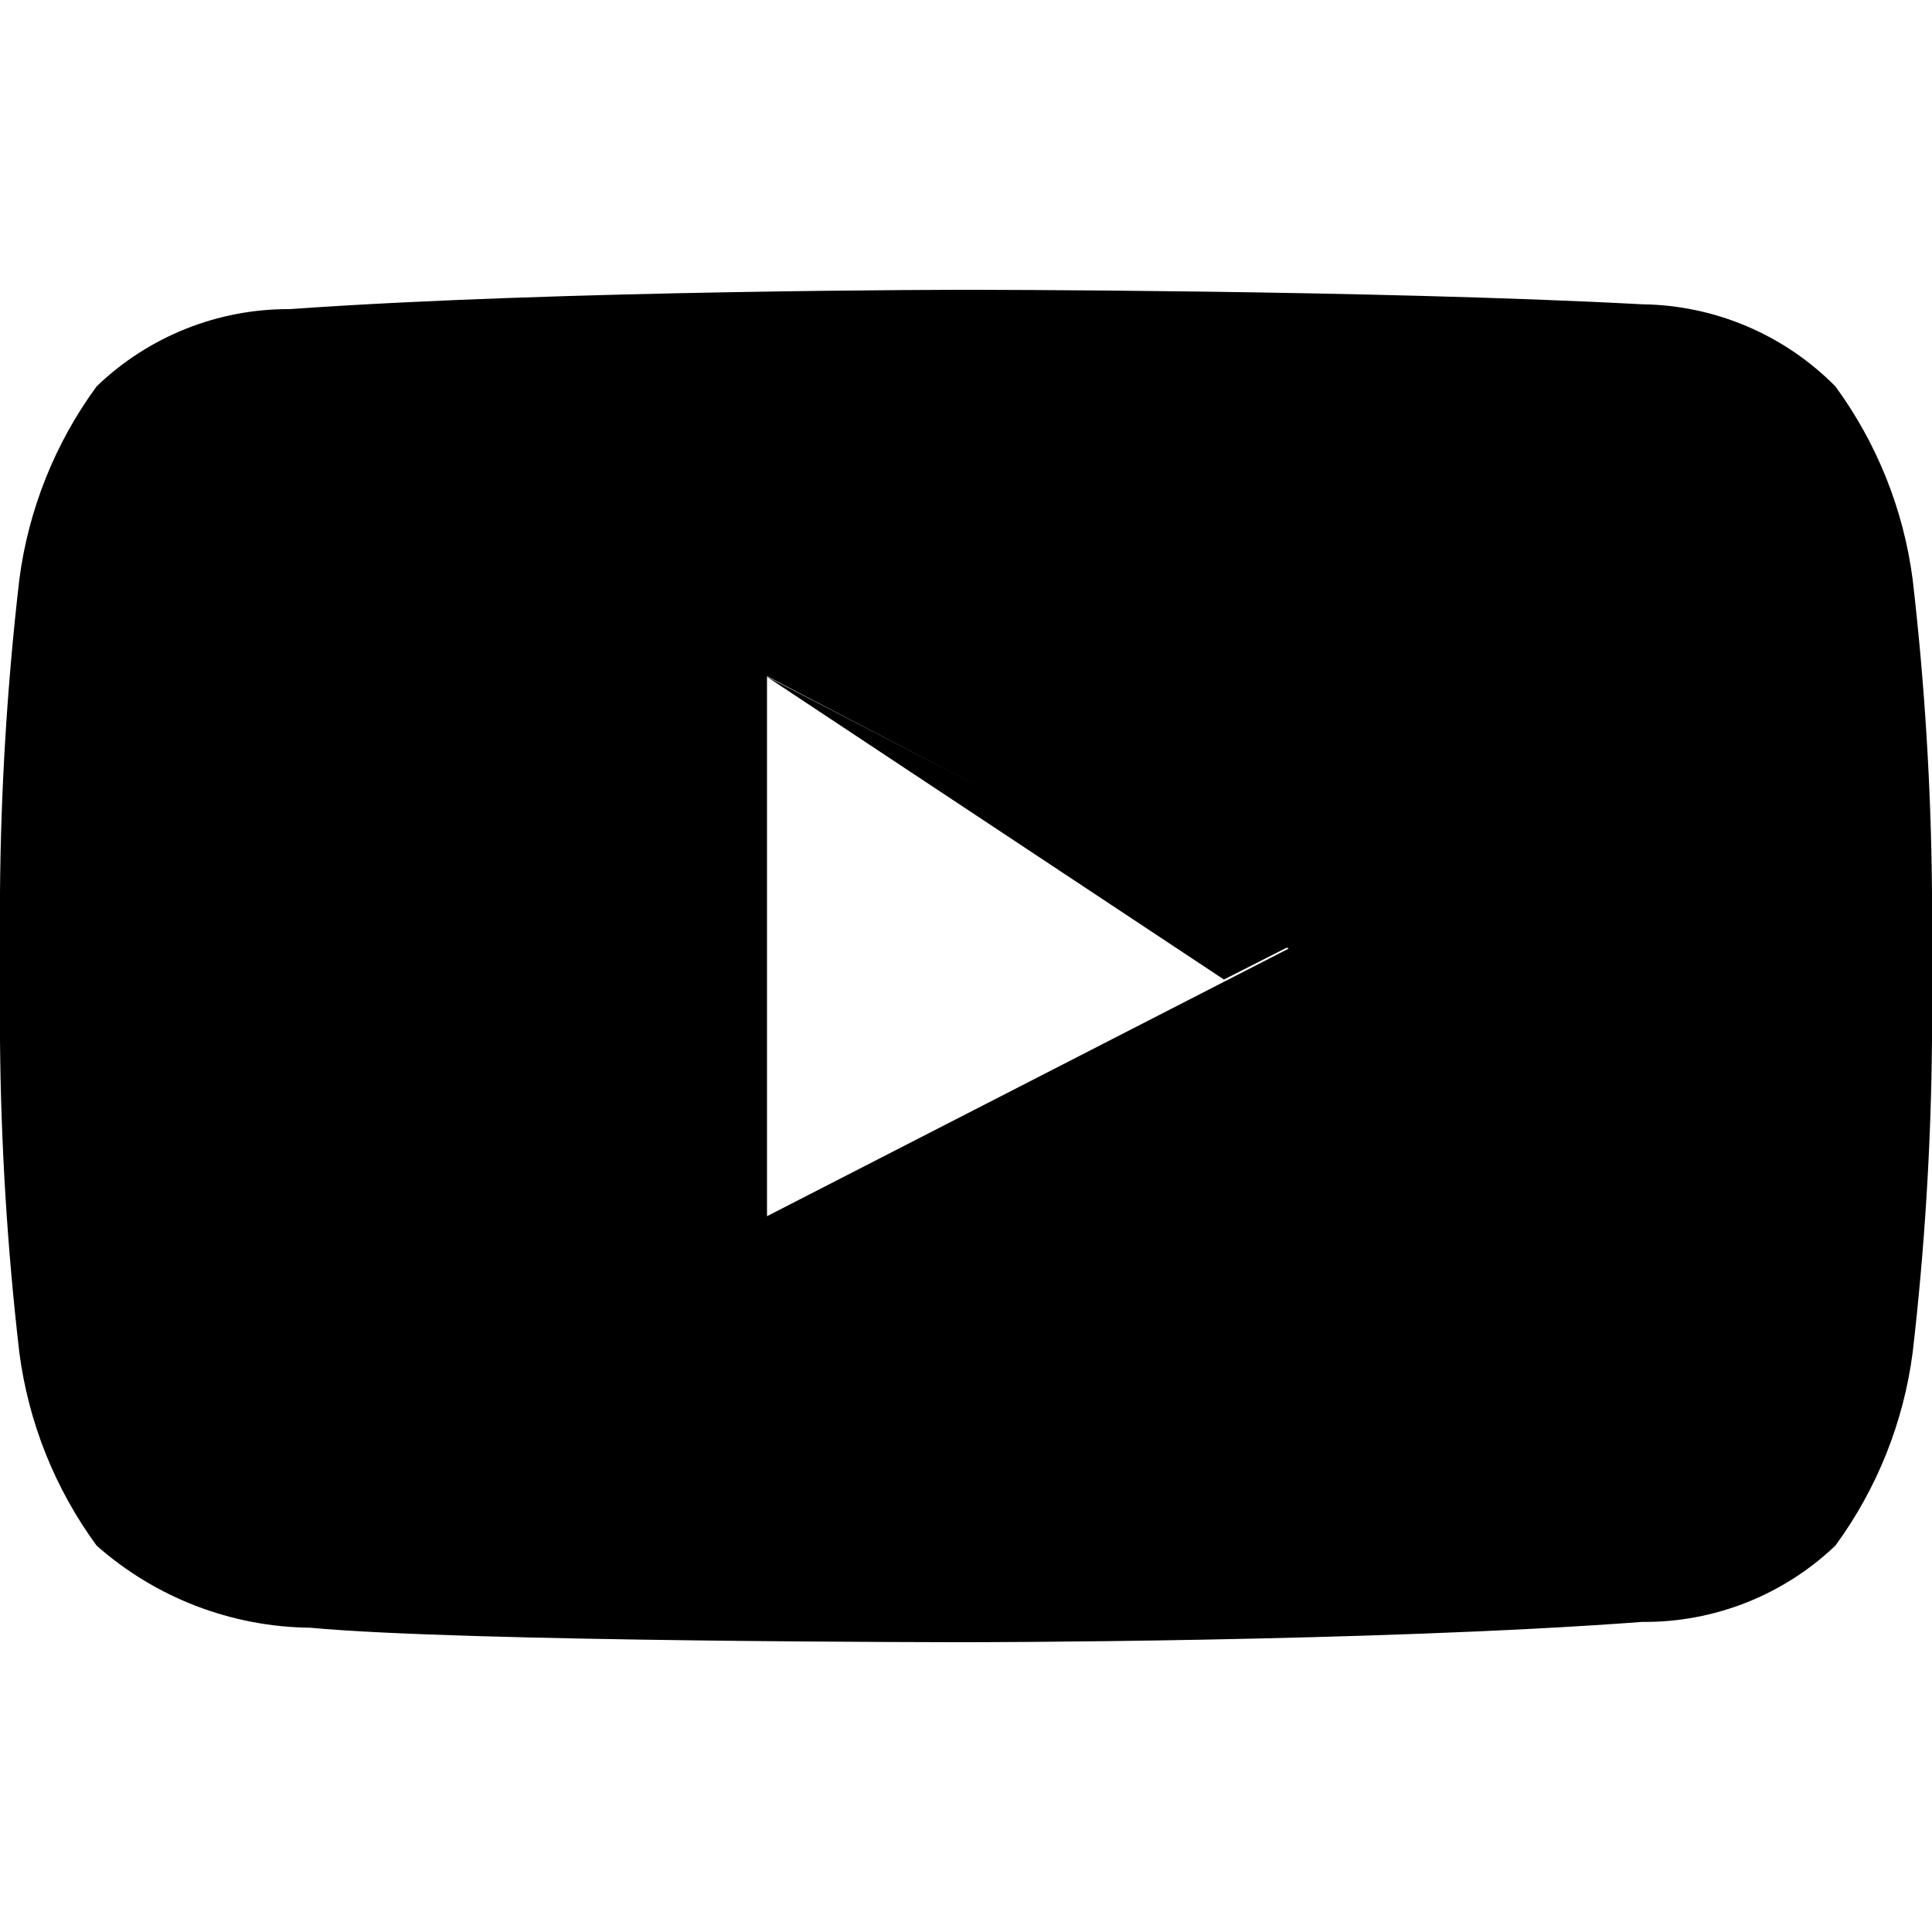
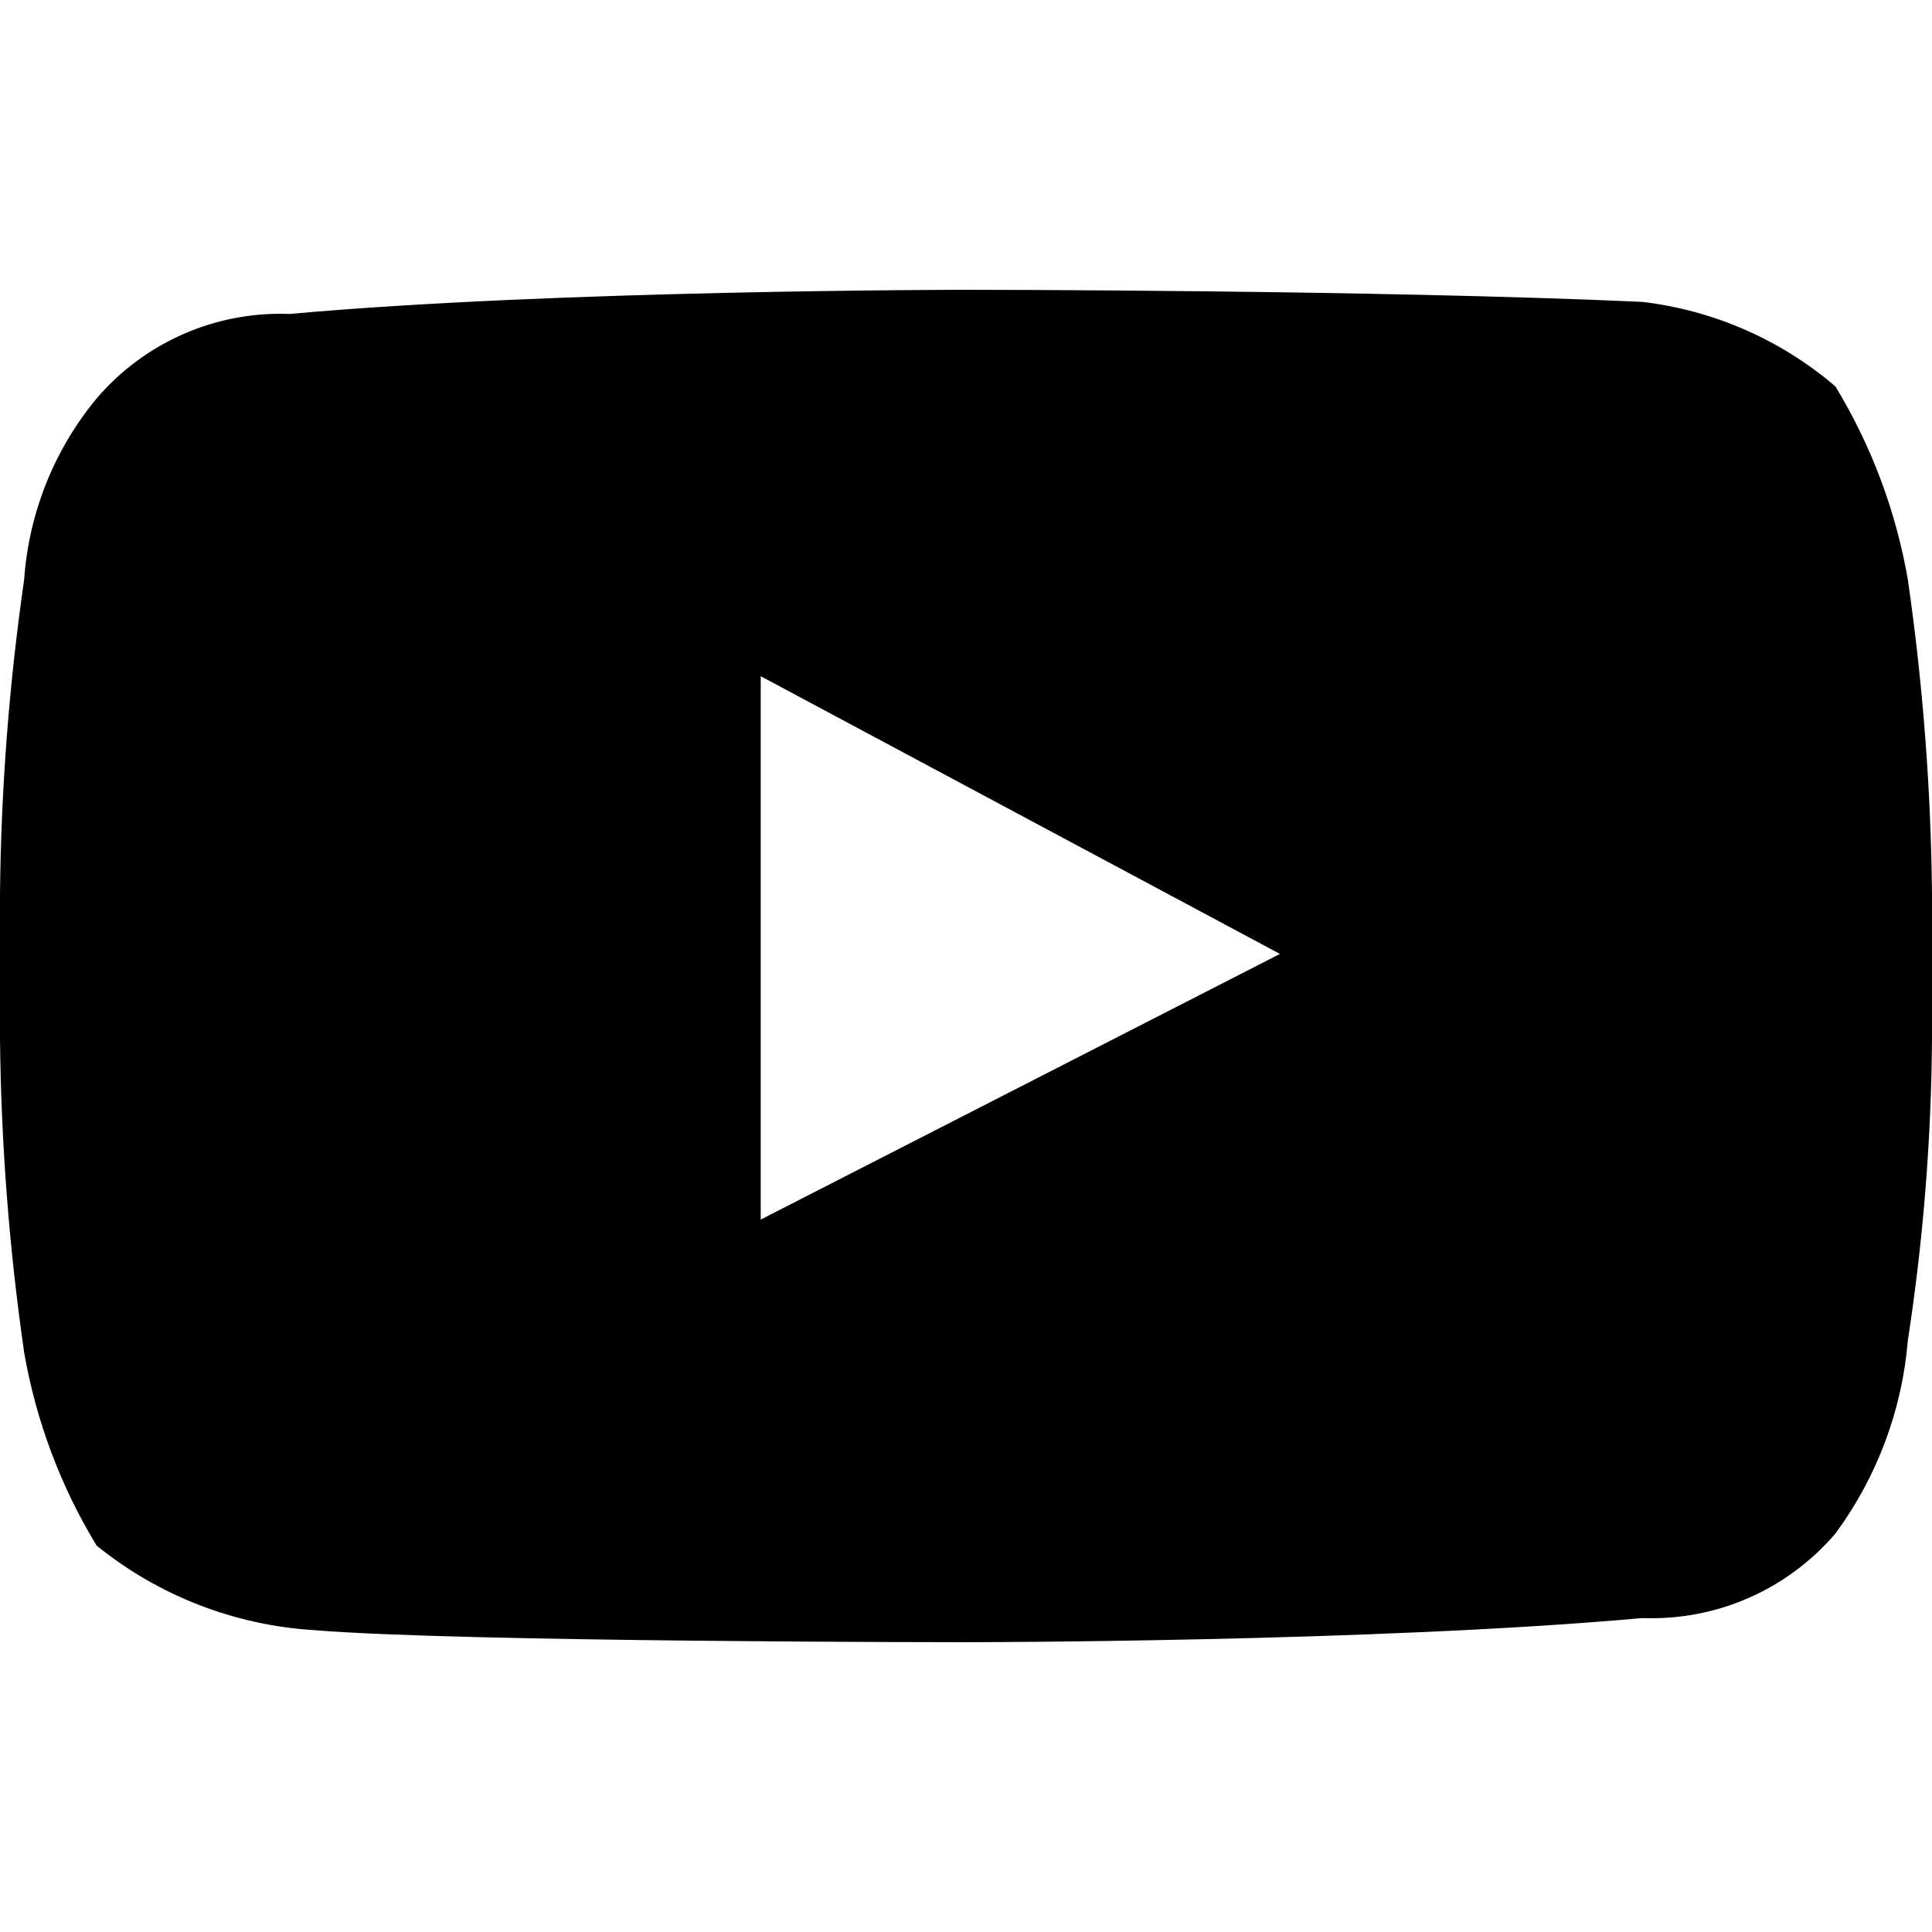
- <svg xmlns="http://www.w3.org/2000/svg" viewBox="0 0 20 20">
-   <path d="M12.67,10.14,7.93,7l5.41,2.8-.67.34" />
-   <path d="M19.8,6A4.33,4.33,0,0,0,19,4a2.86,2.86,0,0,0-2-.85C14.2,3,10,3,10,3S5.8,3,3,3.2A2.86,2.86,0,0,0,1,4,4.33,4.33,0,0,0,.2,6,30.25,30.25,0,0,0,0,9.24v1.52A30.25,30.25,0,0,0,.2,14,4.33,4.33,0,0,0,1,16a3.39,3.39,0,0,0,2.21.85C4.8,17,10,17,10,17s4.2,0,7-.21A2.86,2.86,0,0,0,19,16a4.33,4.33,0,0,0,.8-2,30.29,30.29,0,0,0,.2-3.24V9.24A30.29,30.29,0,0,0,19.8,6ZM7.94,12.59V7l5.4,2.82Z" />
+ <svg xmlns="http://www.w3.org/2000/svg" id="share-youtube" viewBox="0 0 16 16">
+   <path d="M6.3,10.1V5.6l4.3,2.3Zm9.5-5.3a4.59,4.59,0,0,0-.6-1.6,3,3,0,0,0-1.6-.7C11.4,2.4,8,2.4,8,2.4H8s-3.4,0-5.6.2a2,2,0,0,0-1.6.7A2.64,2.64,0,0,0,.2,4.8,19.6,19.6,0,0,0,0,7.4V8.6a19.6,19.6,0,0,0,.2,2.6,4.59,4.59,0,0,0,.6,1.6,3.17,3.17,0,0,0,1.8.7c1.2,0.1,5.4.1,5.4,0.1s3.4,0,5.6-.2a2,2,0,0,0,1.6-.7,3.13,3.13,0,0,0,.6-1.6A17.21,17.21,0,0,0,16,8.6V7.4a19.6,19.6,0,0,0-.2-2.6" />
</svg>
